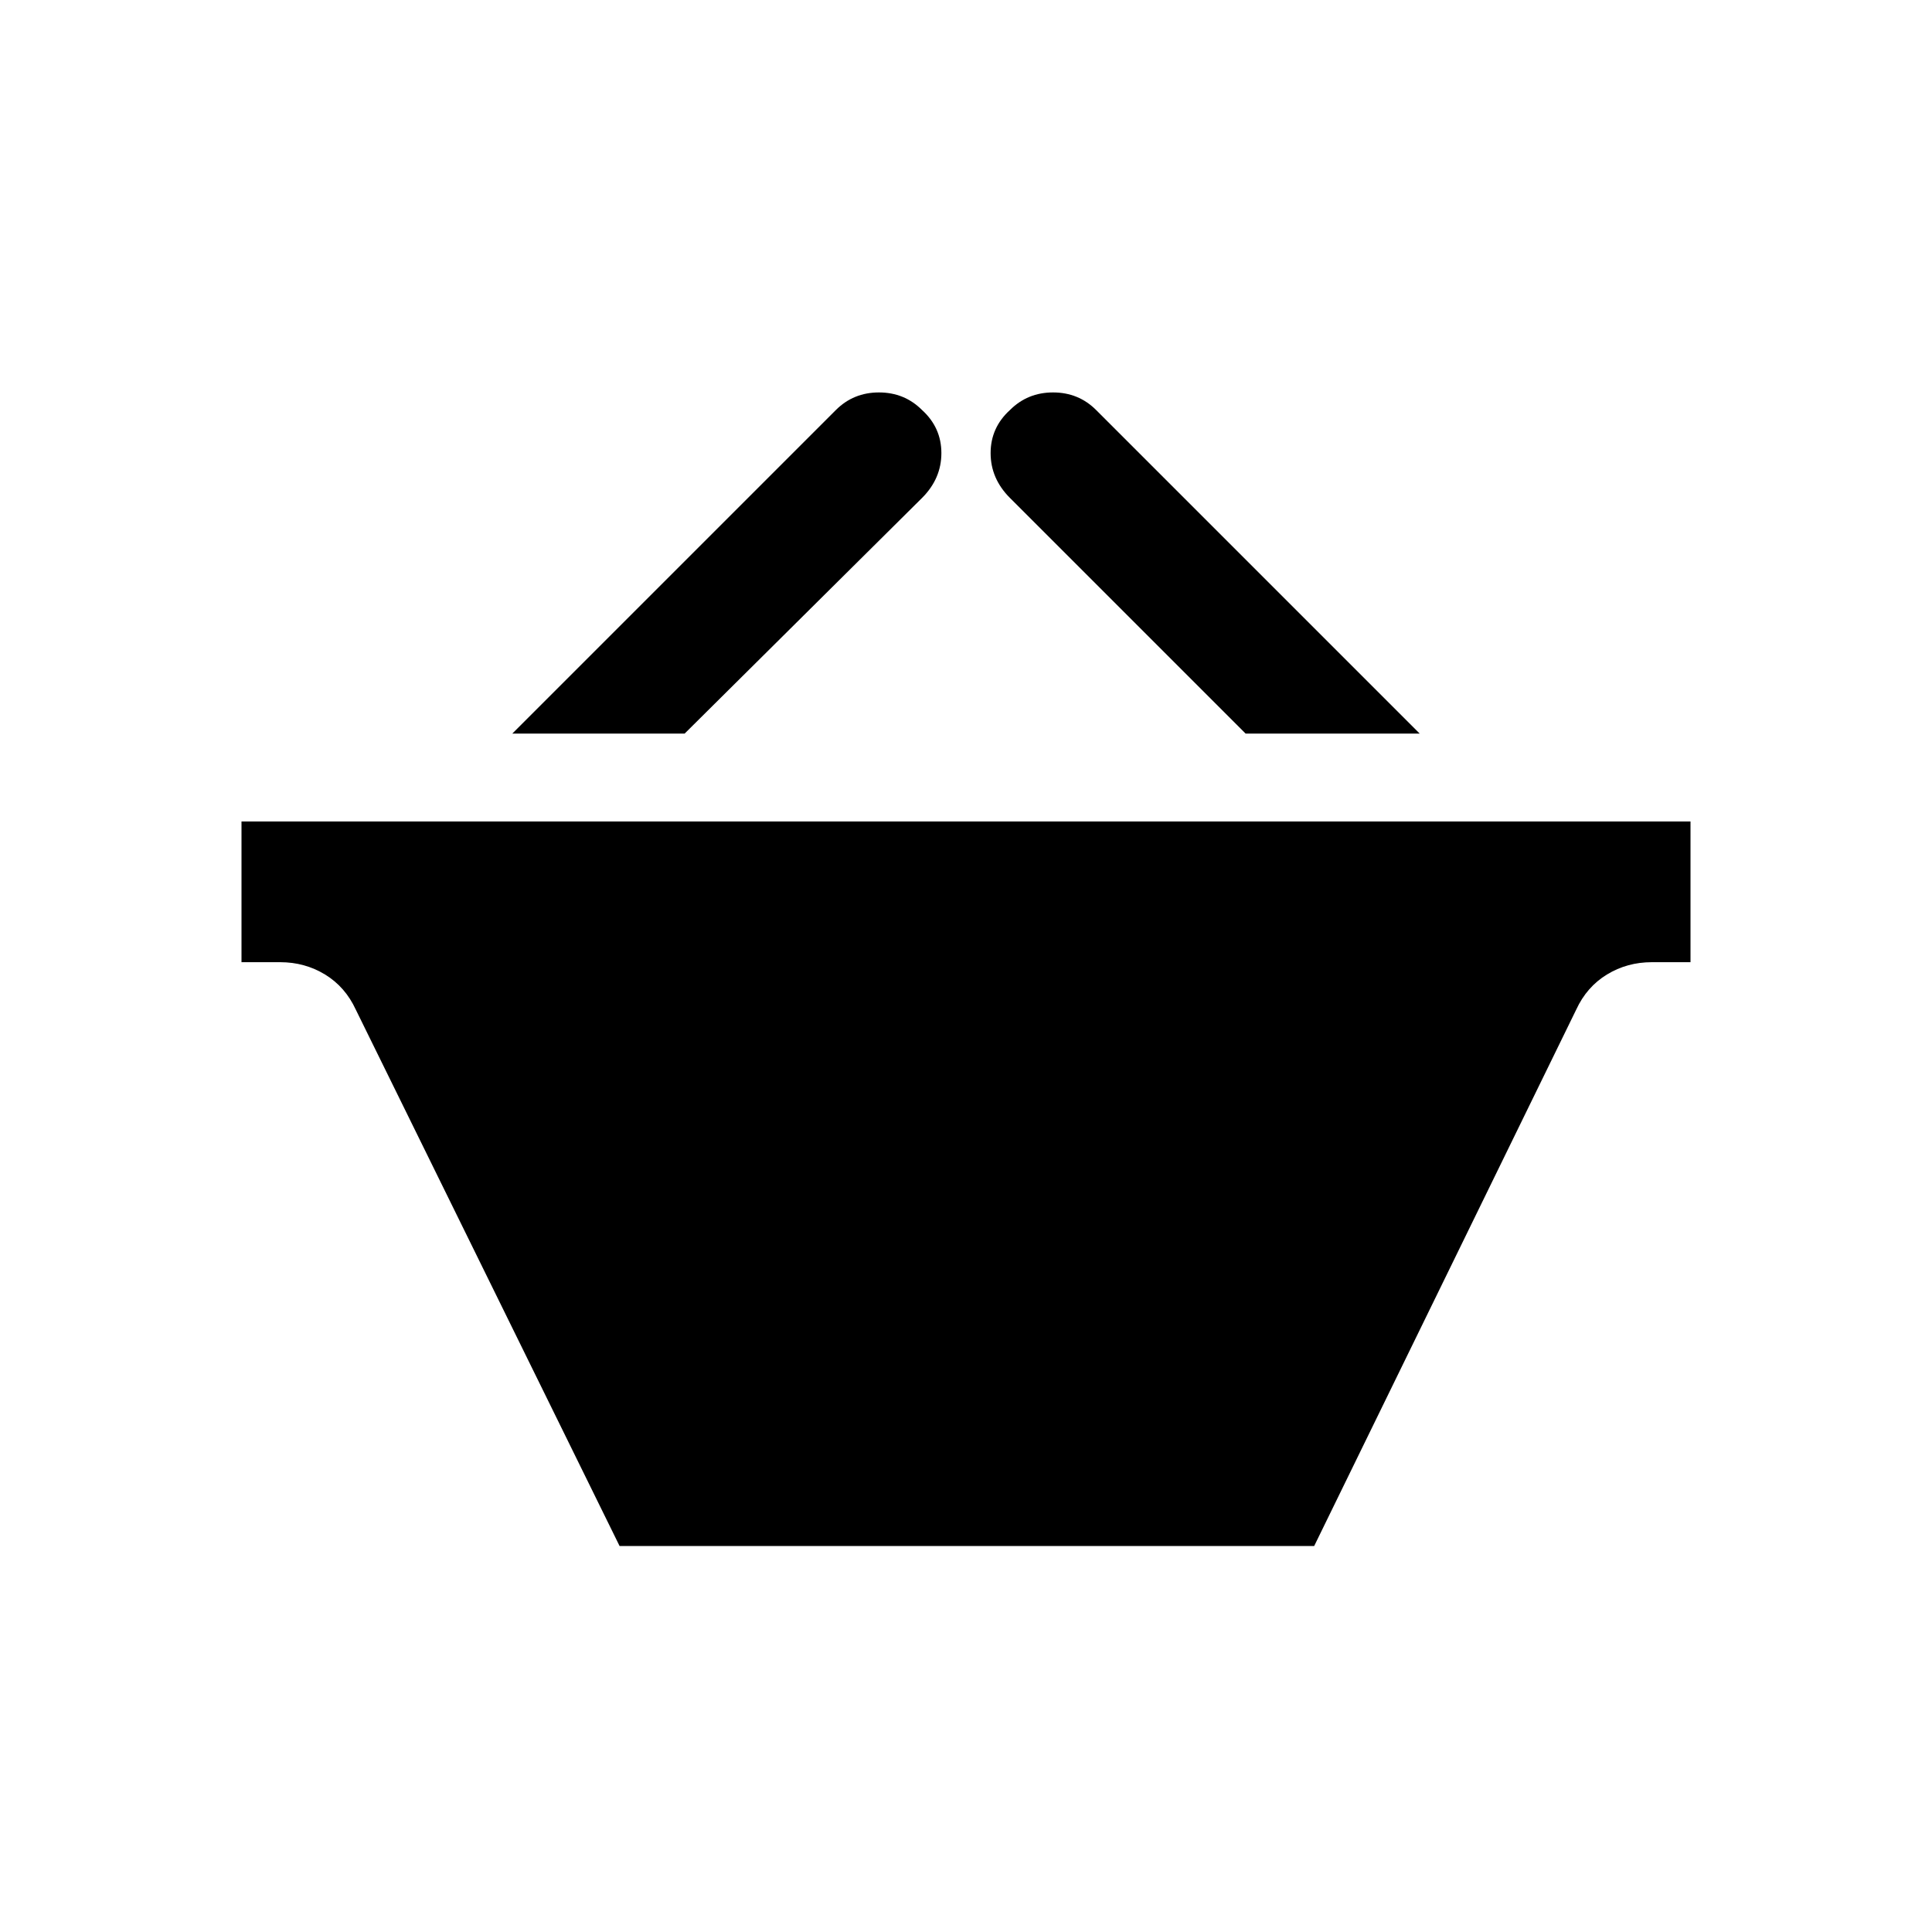
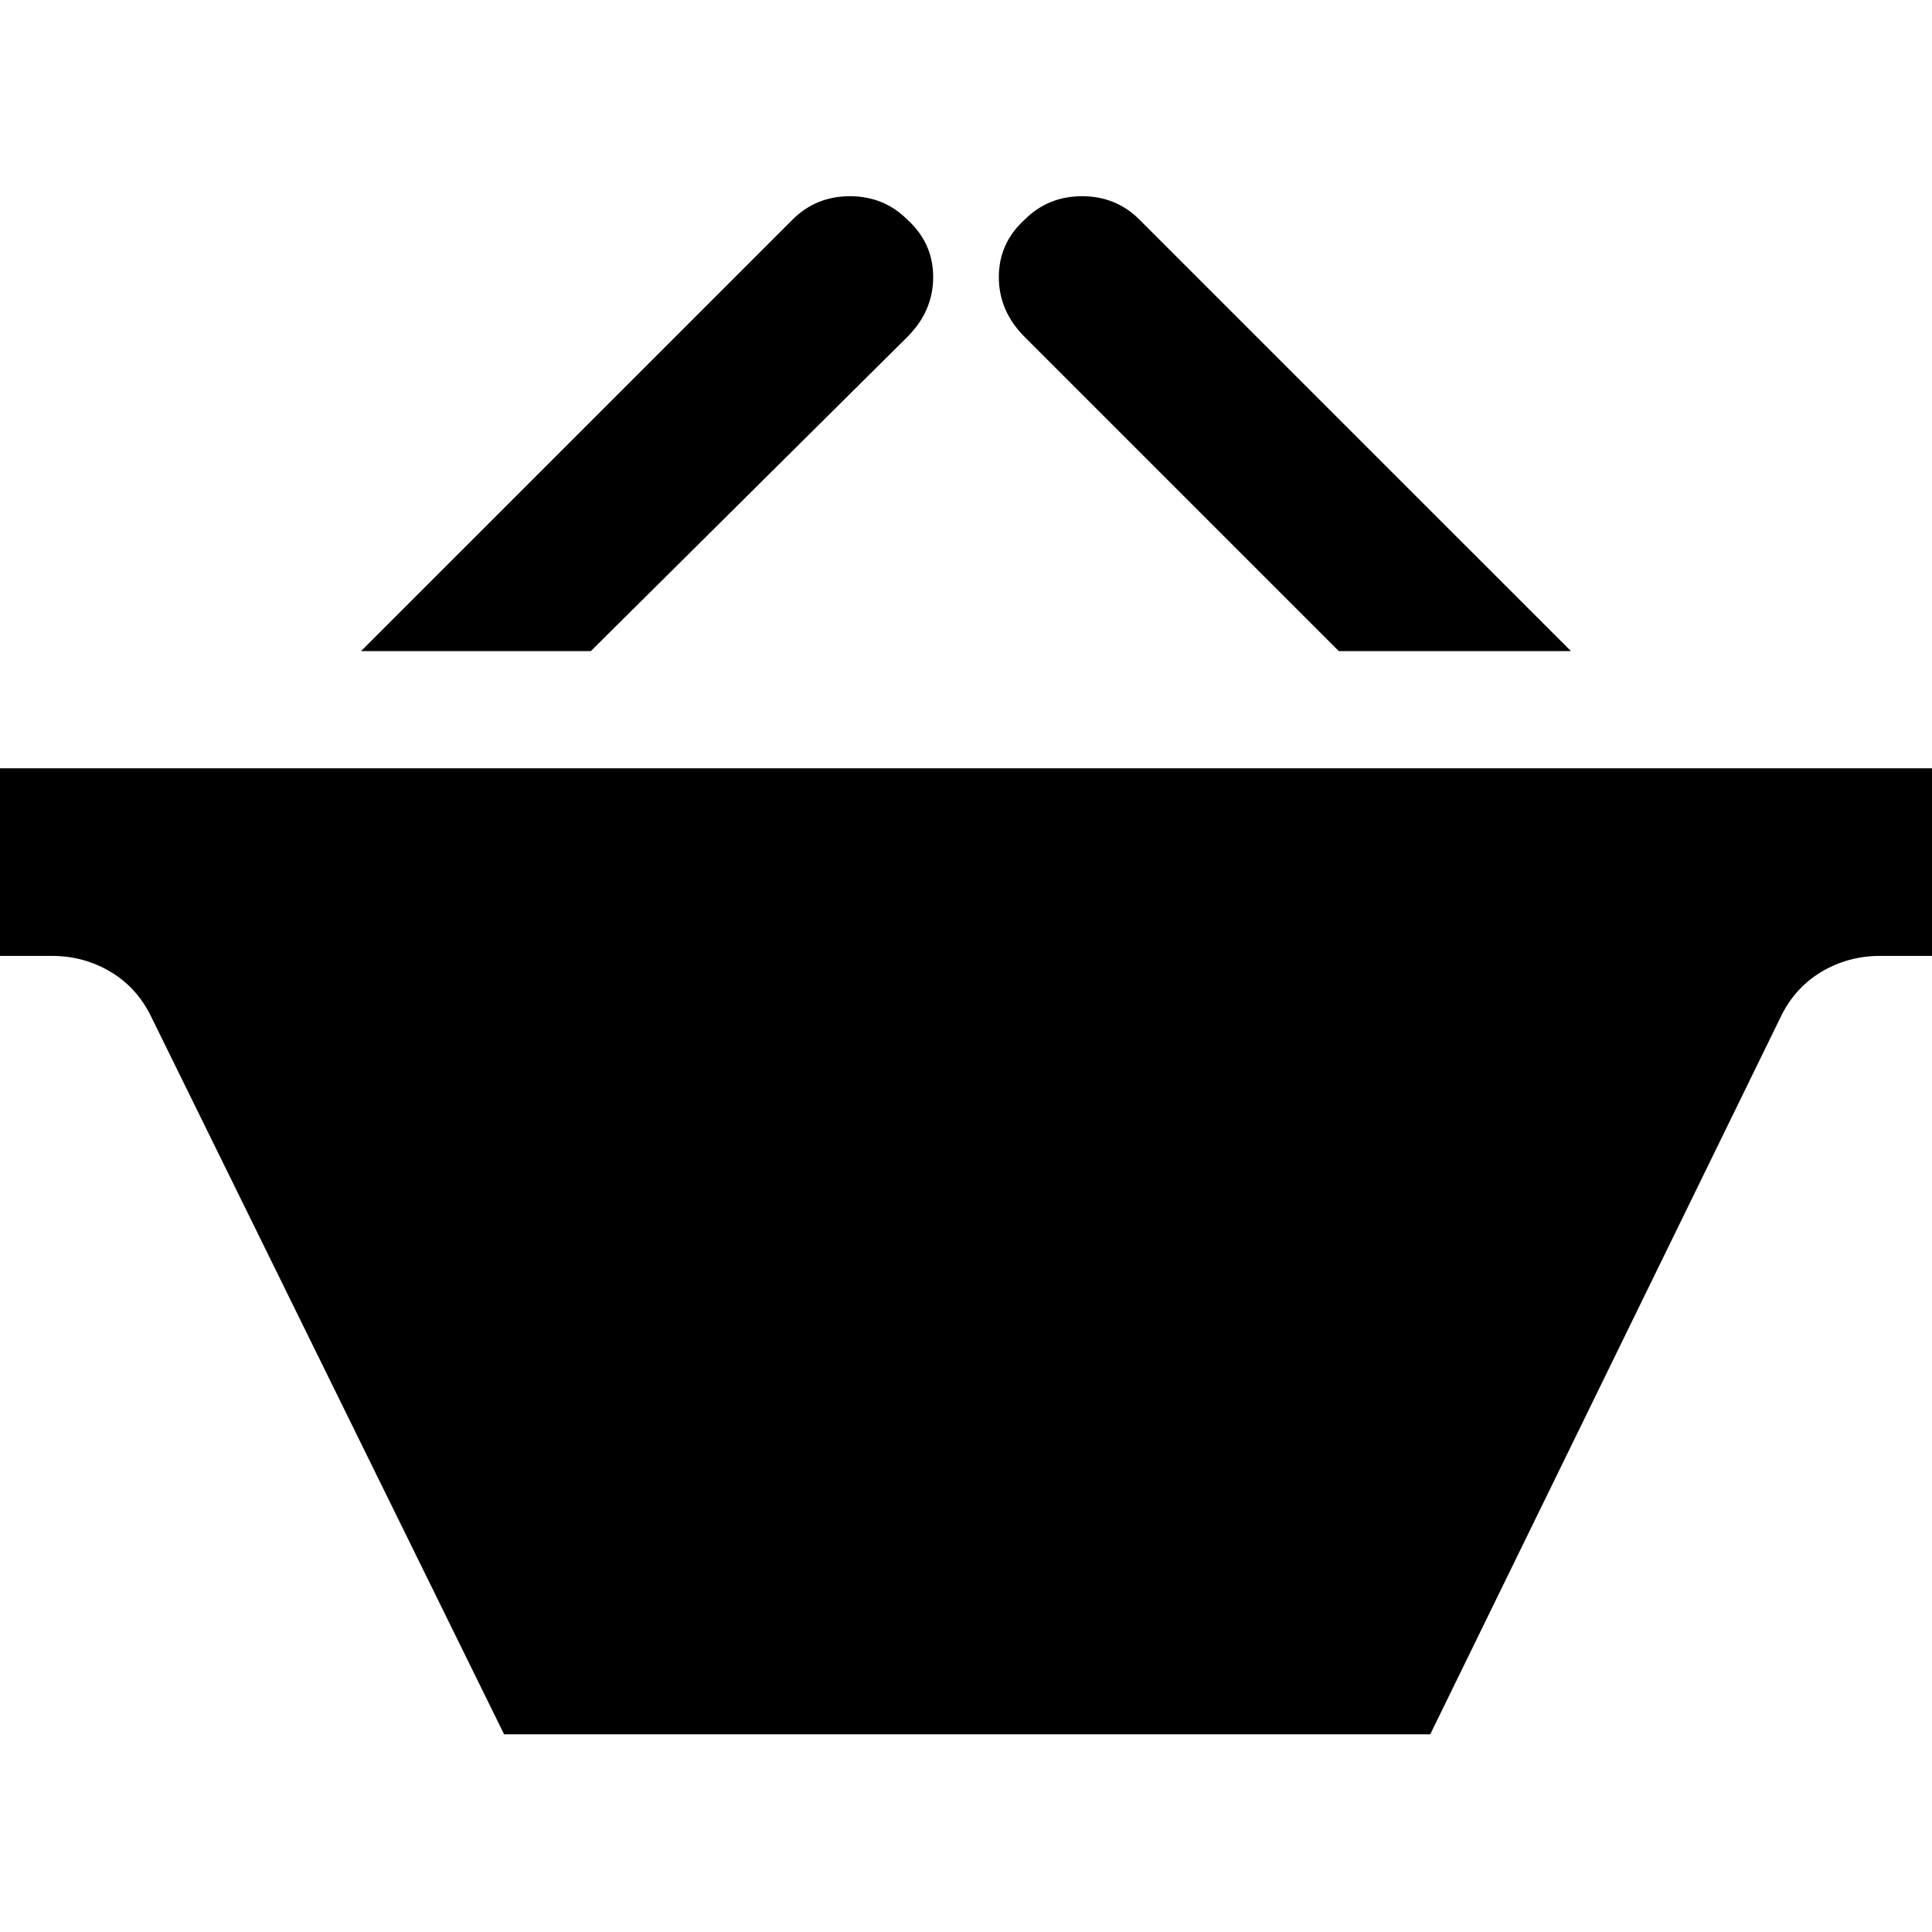
<svg xmlns="http://www.w3.org/2000/svg" width="256px" height="256px" viewBox="0 0 256 256" version="1.1">
  <defs />
  <g id="Page-1" stroke="none" stroke-width="1" fill="none" fill-rule="evenodd">
    <g id="basket" fill="#000000">
-       <path d="M90.718,97.204 L122.175,65.981 C123.884,64.272 124.738,62.291 124.738,60.039 C124.738,57.786 123.884,55.884 122.175,54.33 C120.621,52.777 118.718,52 116.466,52 C114.214,52 112.311,52.777 110.757,54.33 L67.883,97.204 L90.718,97.204 Z M165.049,97.204 L188.117,97.204 L145.243,54.33 C143.689,52.777 141.786,52 139.534,52 C137.282,52 135.379,52.777 133.825,54.33 C132.116,55.884 131.262,57.786 131.262,60.039 C131.262,62.291 132.116,64.272 133.825,65.981 L165.049,97.204 Z M32,108.854 L32,127.495 L37.126,127.495 C39.301,127.495 41.282,128.039 43.068,129.126 C44.854,130.214 46.214,131.767 47.146,133.786 L82.097,204.854 L174.136,204.854 L208.854,133.786 C209.786,131.767 211.146,130.214 212.932,129.126 C214.718,128.039 216.699,127.495 218.874,127.495 L224,127.495 L224,108.854 L32,108.854 Z" />
+       <path d="M78.291,86.272 L120.233,44.641 C122.511,42.362 123.65,39.722 123.65,36.718 C123.65,33.715 122.511,31.178 120.233,29.107 C118.162,27.036 115.625,26 112.621,26 C109.618,26 107.081,27.036 105.01,29.107 L47.845,86.272 L78.291,86.272 Z M177.398,86.272 L208.155,86.272 L150.99,29.107 C148.919,27.036 146.382,26 143.379,26 C140.375,26 137.838,27.036 135.767,29.107 C133.489,31.178 132.35,33.715 132.35,36.718 C132.35,39.722 133.489,42.362 135.767,44.641 L177.398,86.272 Z M0,101.806 L0,126.66 L6.835,126.66 C9.735,126.66 12.375,127.385 14.757,128.835 C17.139,130.285 18.951,132.356 20.194,135.049 L66.796,229.806 L189.515,229.806 L235.806,135.049 C237.049,132.356 238.861,130.285 241.243,128.835 C243.625,127.385 246.265,126.66 249.165,126.66 L256,126.66 L256,101.806 L0,101.806 Z" />
    </g>
  </g>
</svg>
